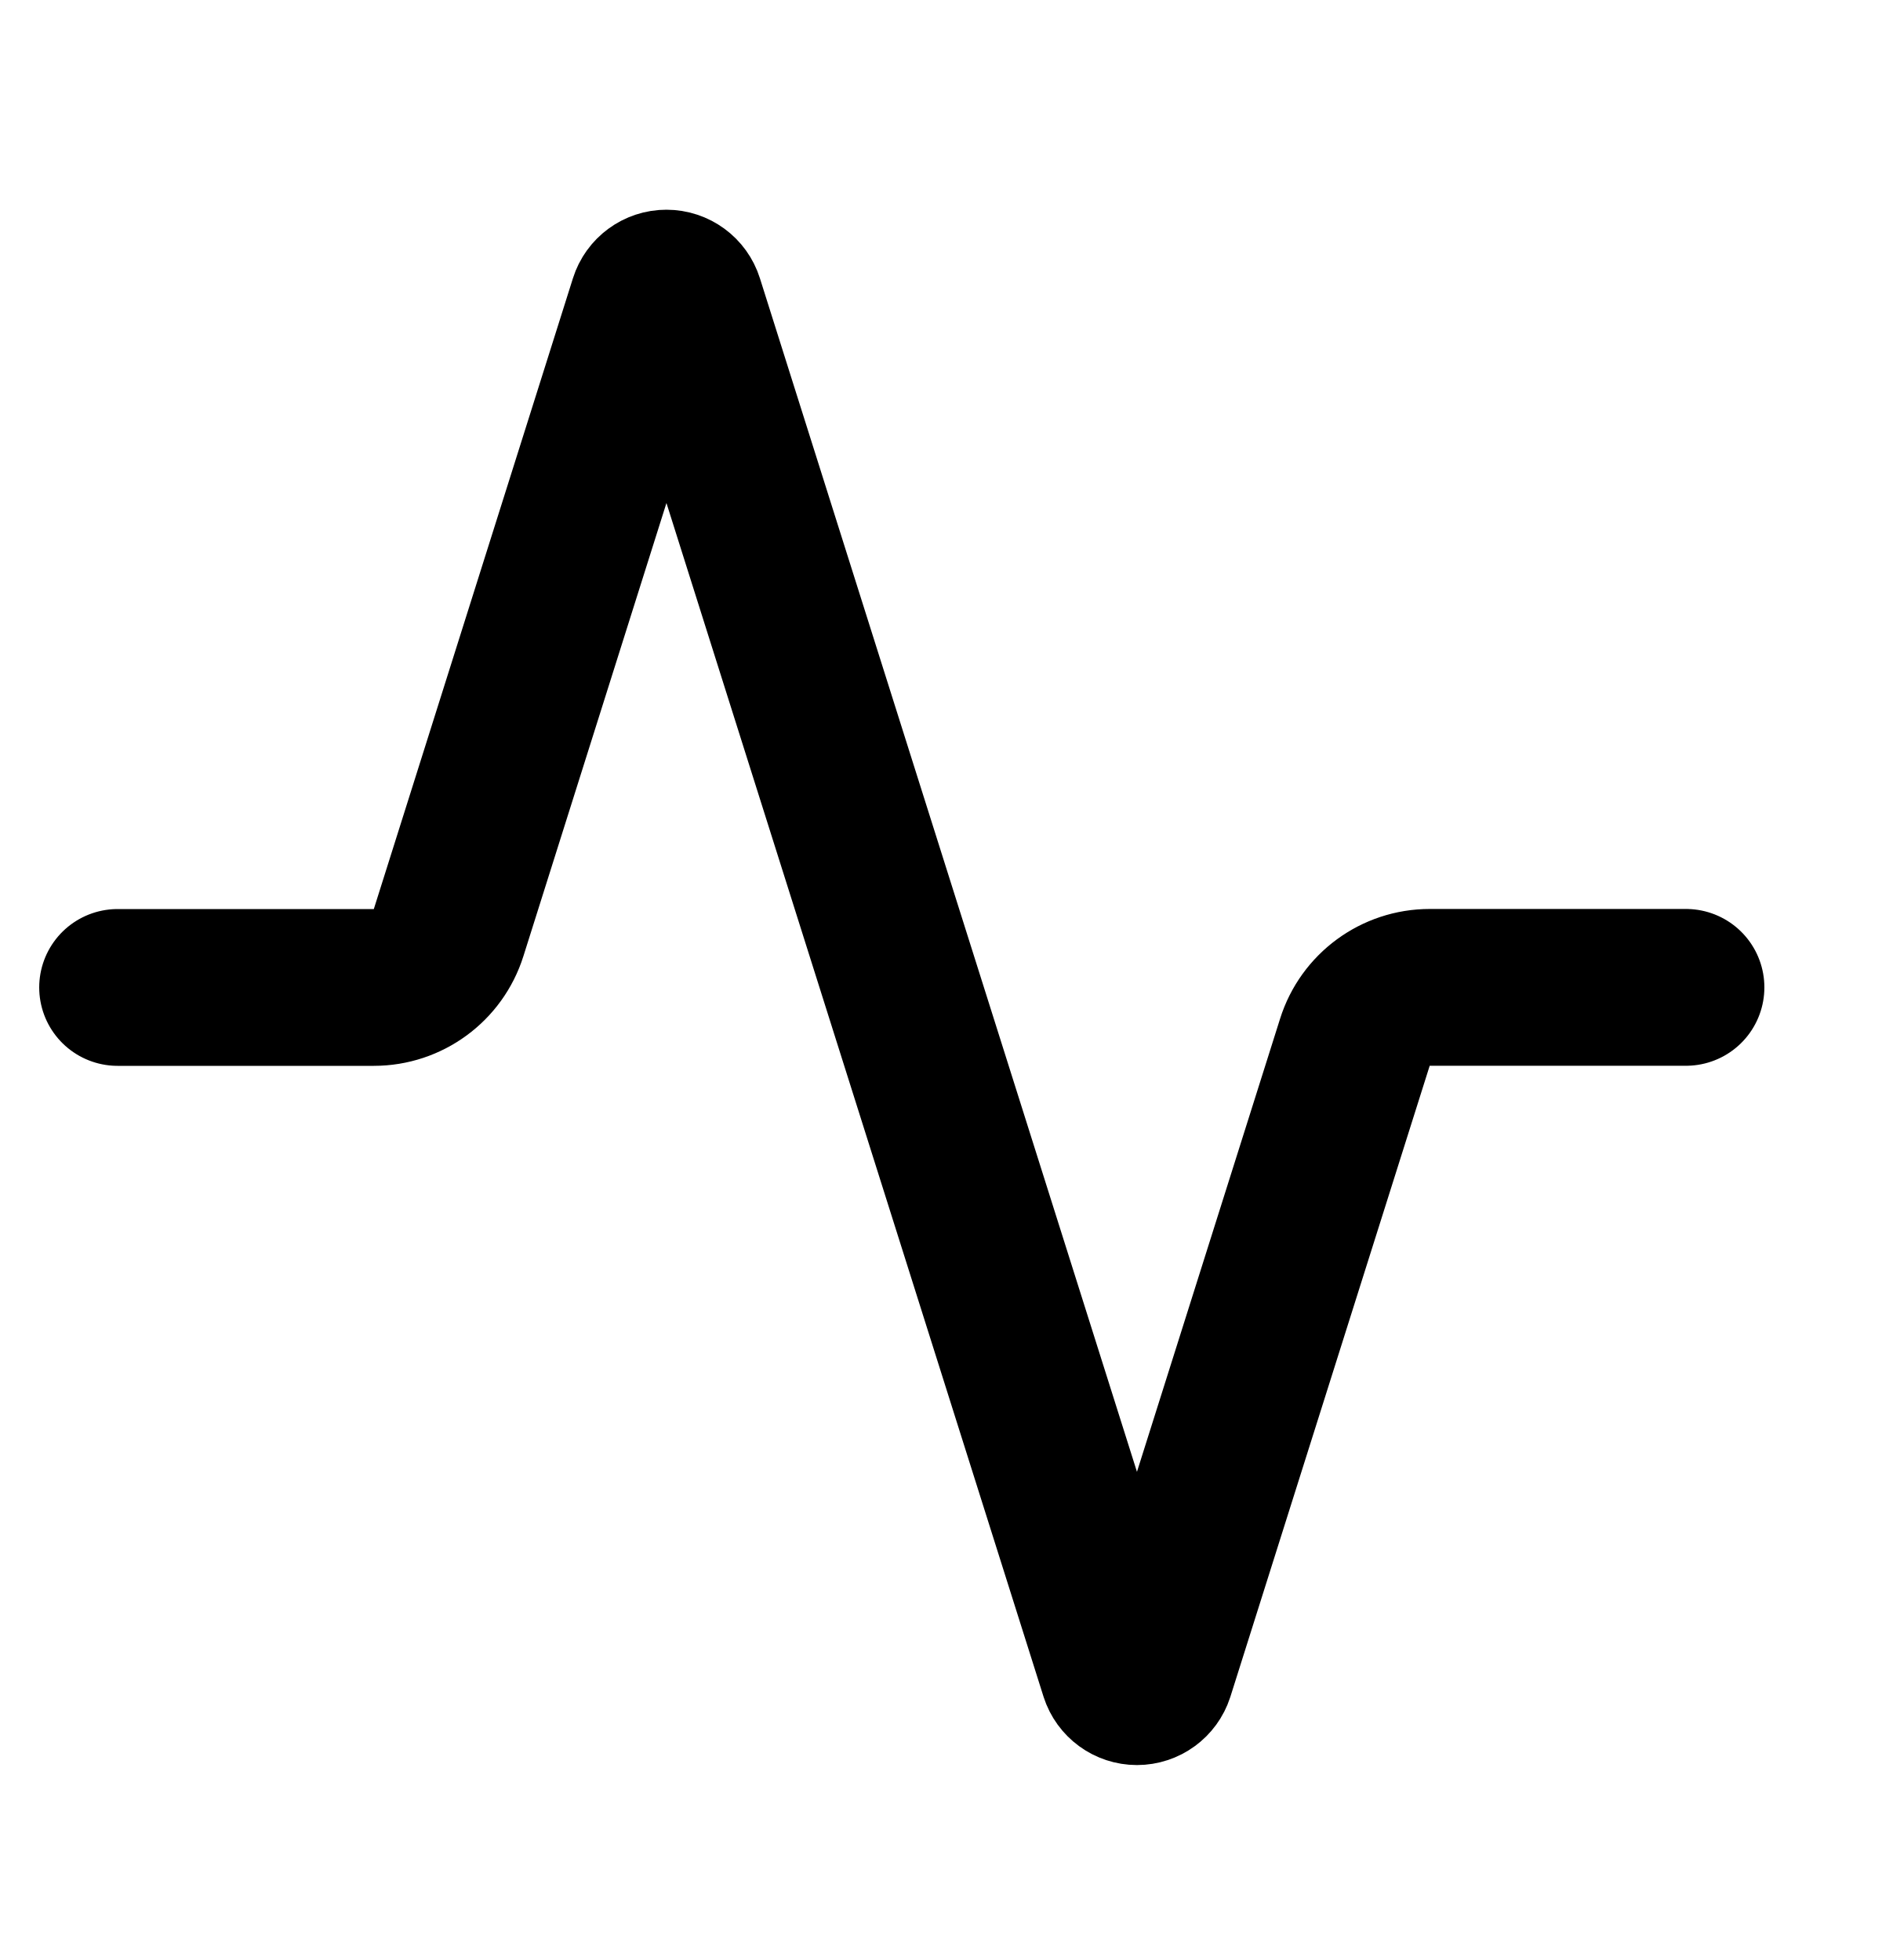
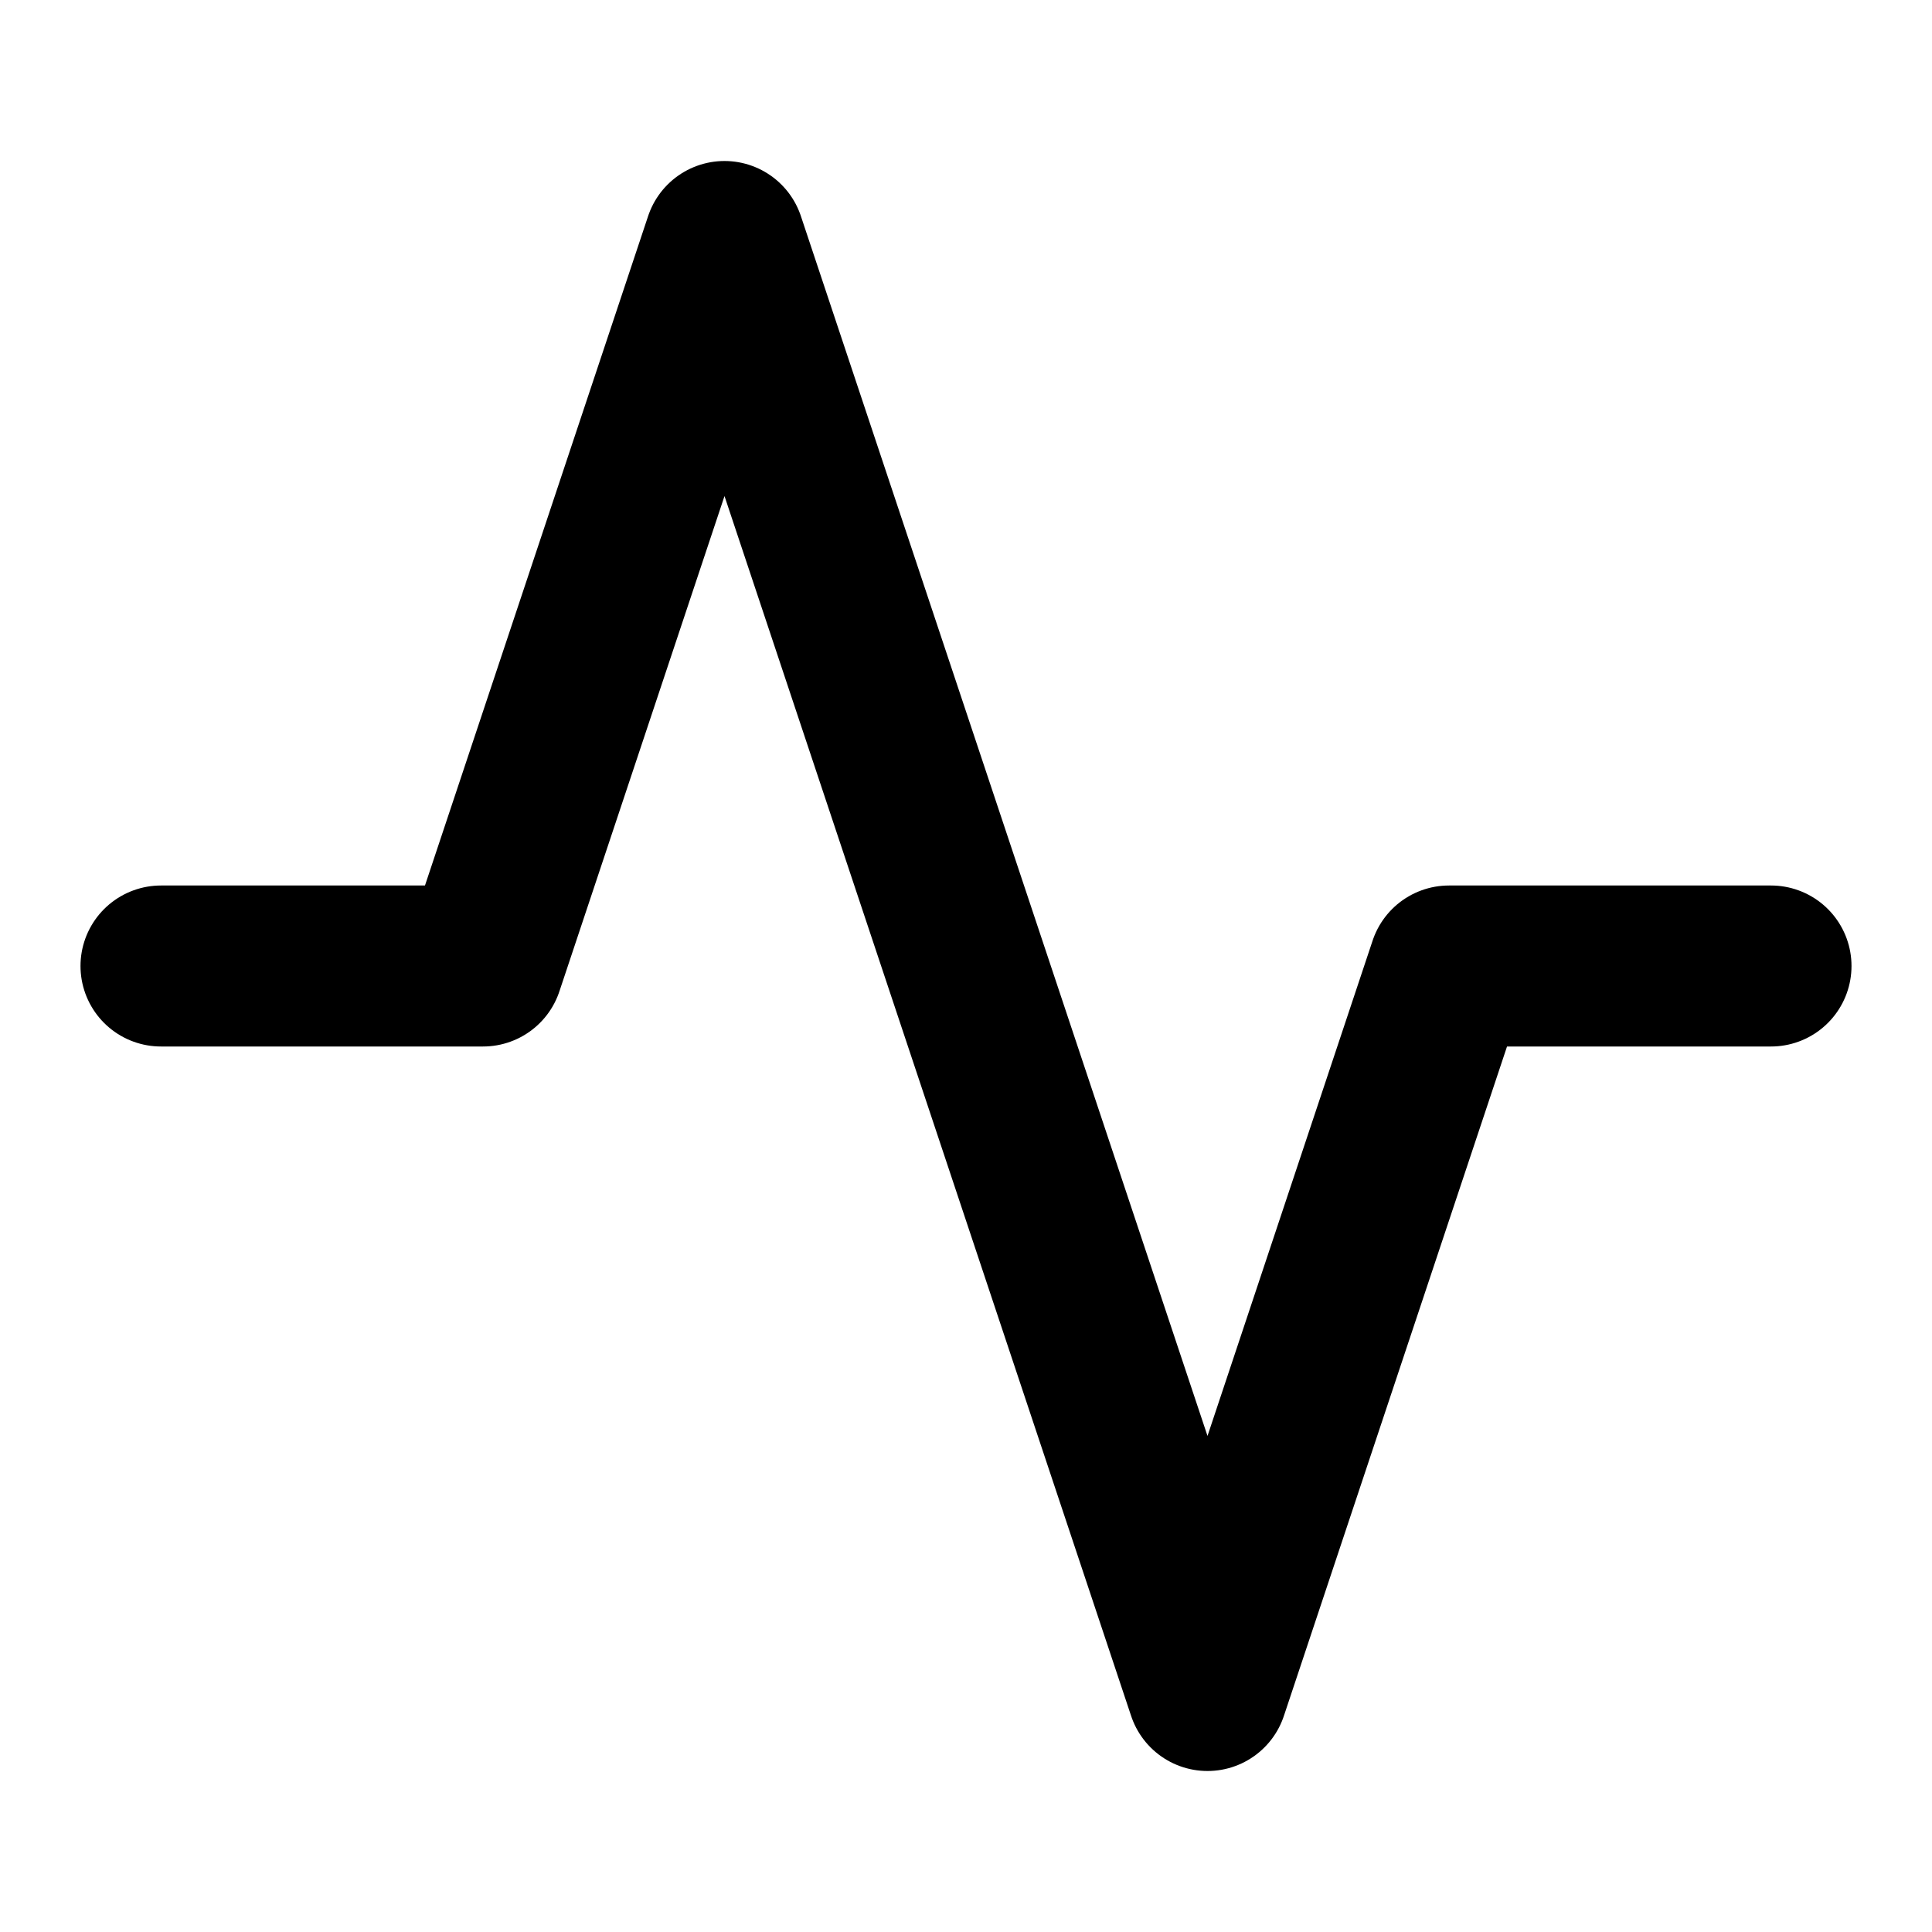
- <svg xmlns="http://www.w3.org/2000/svg" width="24" height="25" fill="none" viewBox="0 0 24 25">
-   <path stroke="currentColor" stroke-linecap="round" stroke-linejoin="round" stroke-width="2" d="M1.5 12.595h3.267a1 1 0 0 0 .954-.7L8.26 3.85a.25.25 0 0 1 .477 0l5.524 17.49a.25.25 0 0 0 .476 0l2.541-8.046a1 1 0 0 1 .954-.7H21.5" />
+ <svg xmlns="http://www.w3.org/2000/svg" width="24" height="24" fill="none" viewBox="0 0 24 24">
+   <path stroke="currentColor" stroke-linecap="round" stroke-linejoin="round" stroke-width="2" d="M2 12H6L9 3L15 21L18 12H22" />
</svg>
